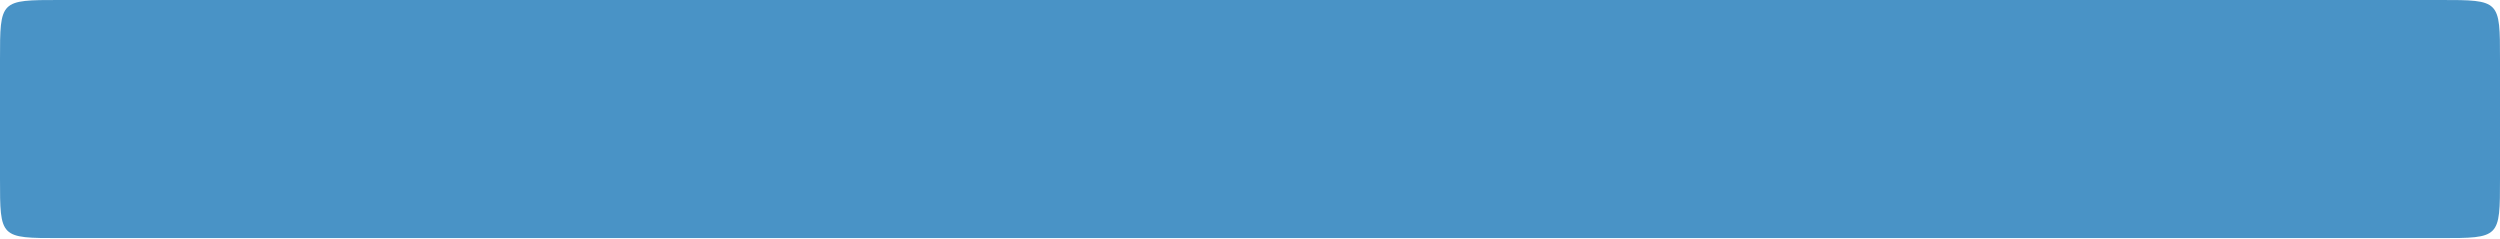
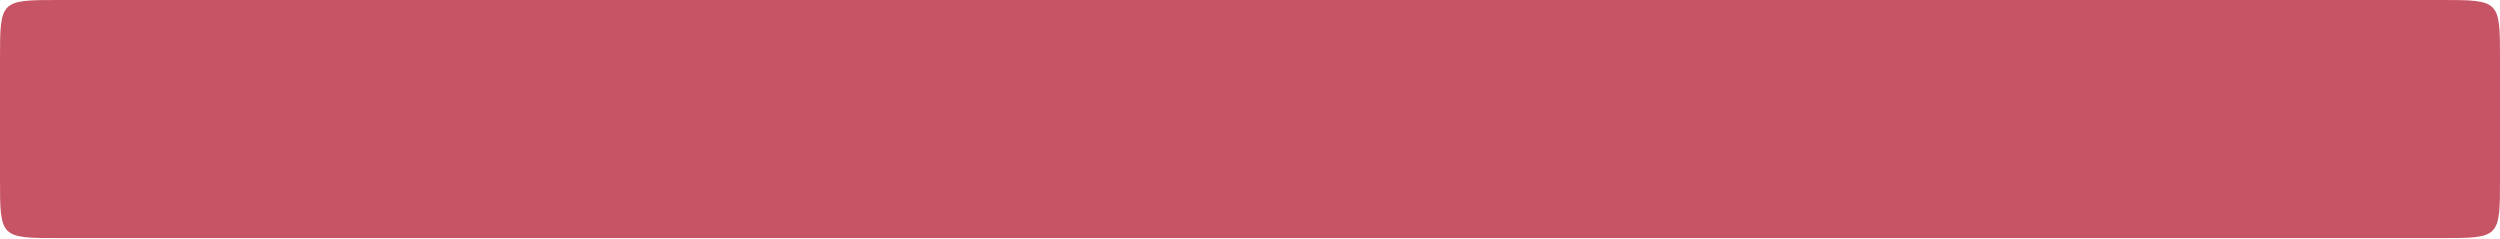
<svg xmlns="http://www.w3.org/2000/svg" width="42" height="4">
  <g transform="translate(0,-1048.362)">
-     <path d="m 1,1048.362 40,0 c 1,0 1,0 1,1 l 0,2 c 0,1 0,1 -1,1 l -40,0 c -1,0 -1,0 -1,-1 l 0,-2 c 0,-1 0,-1 1,-1 z" fill="#4993c6" />
+     <path d="m 1,1048.362 40,0 c 1,0 1,0 1,1 l 0,2 c 0,1 0,1 -1,1 l -40,0 c -1,0 -1,0 -1,-1 l 0,-2 c 0,-1 0,-1 1,-1 z" fill="#c75465" />
  </g>
</svg>
